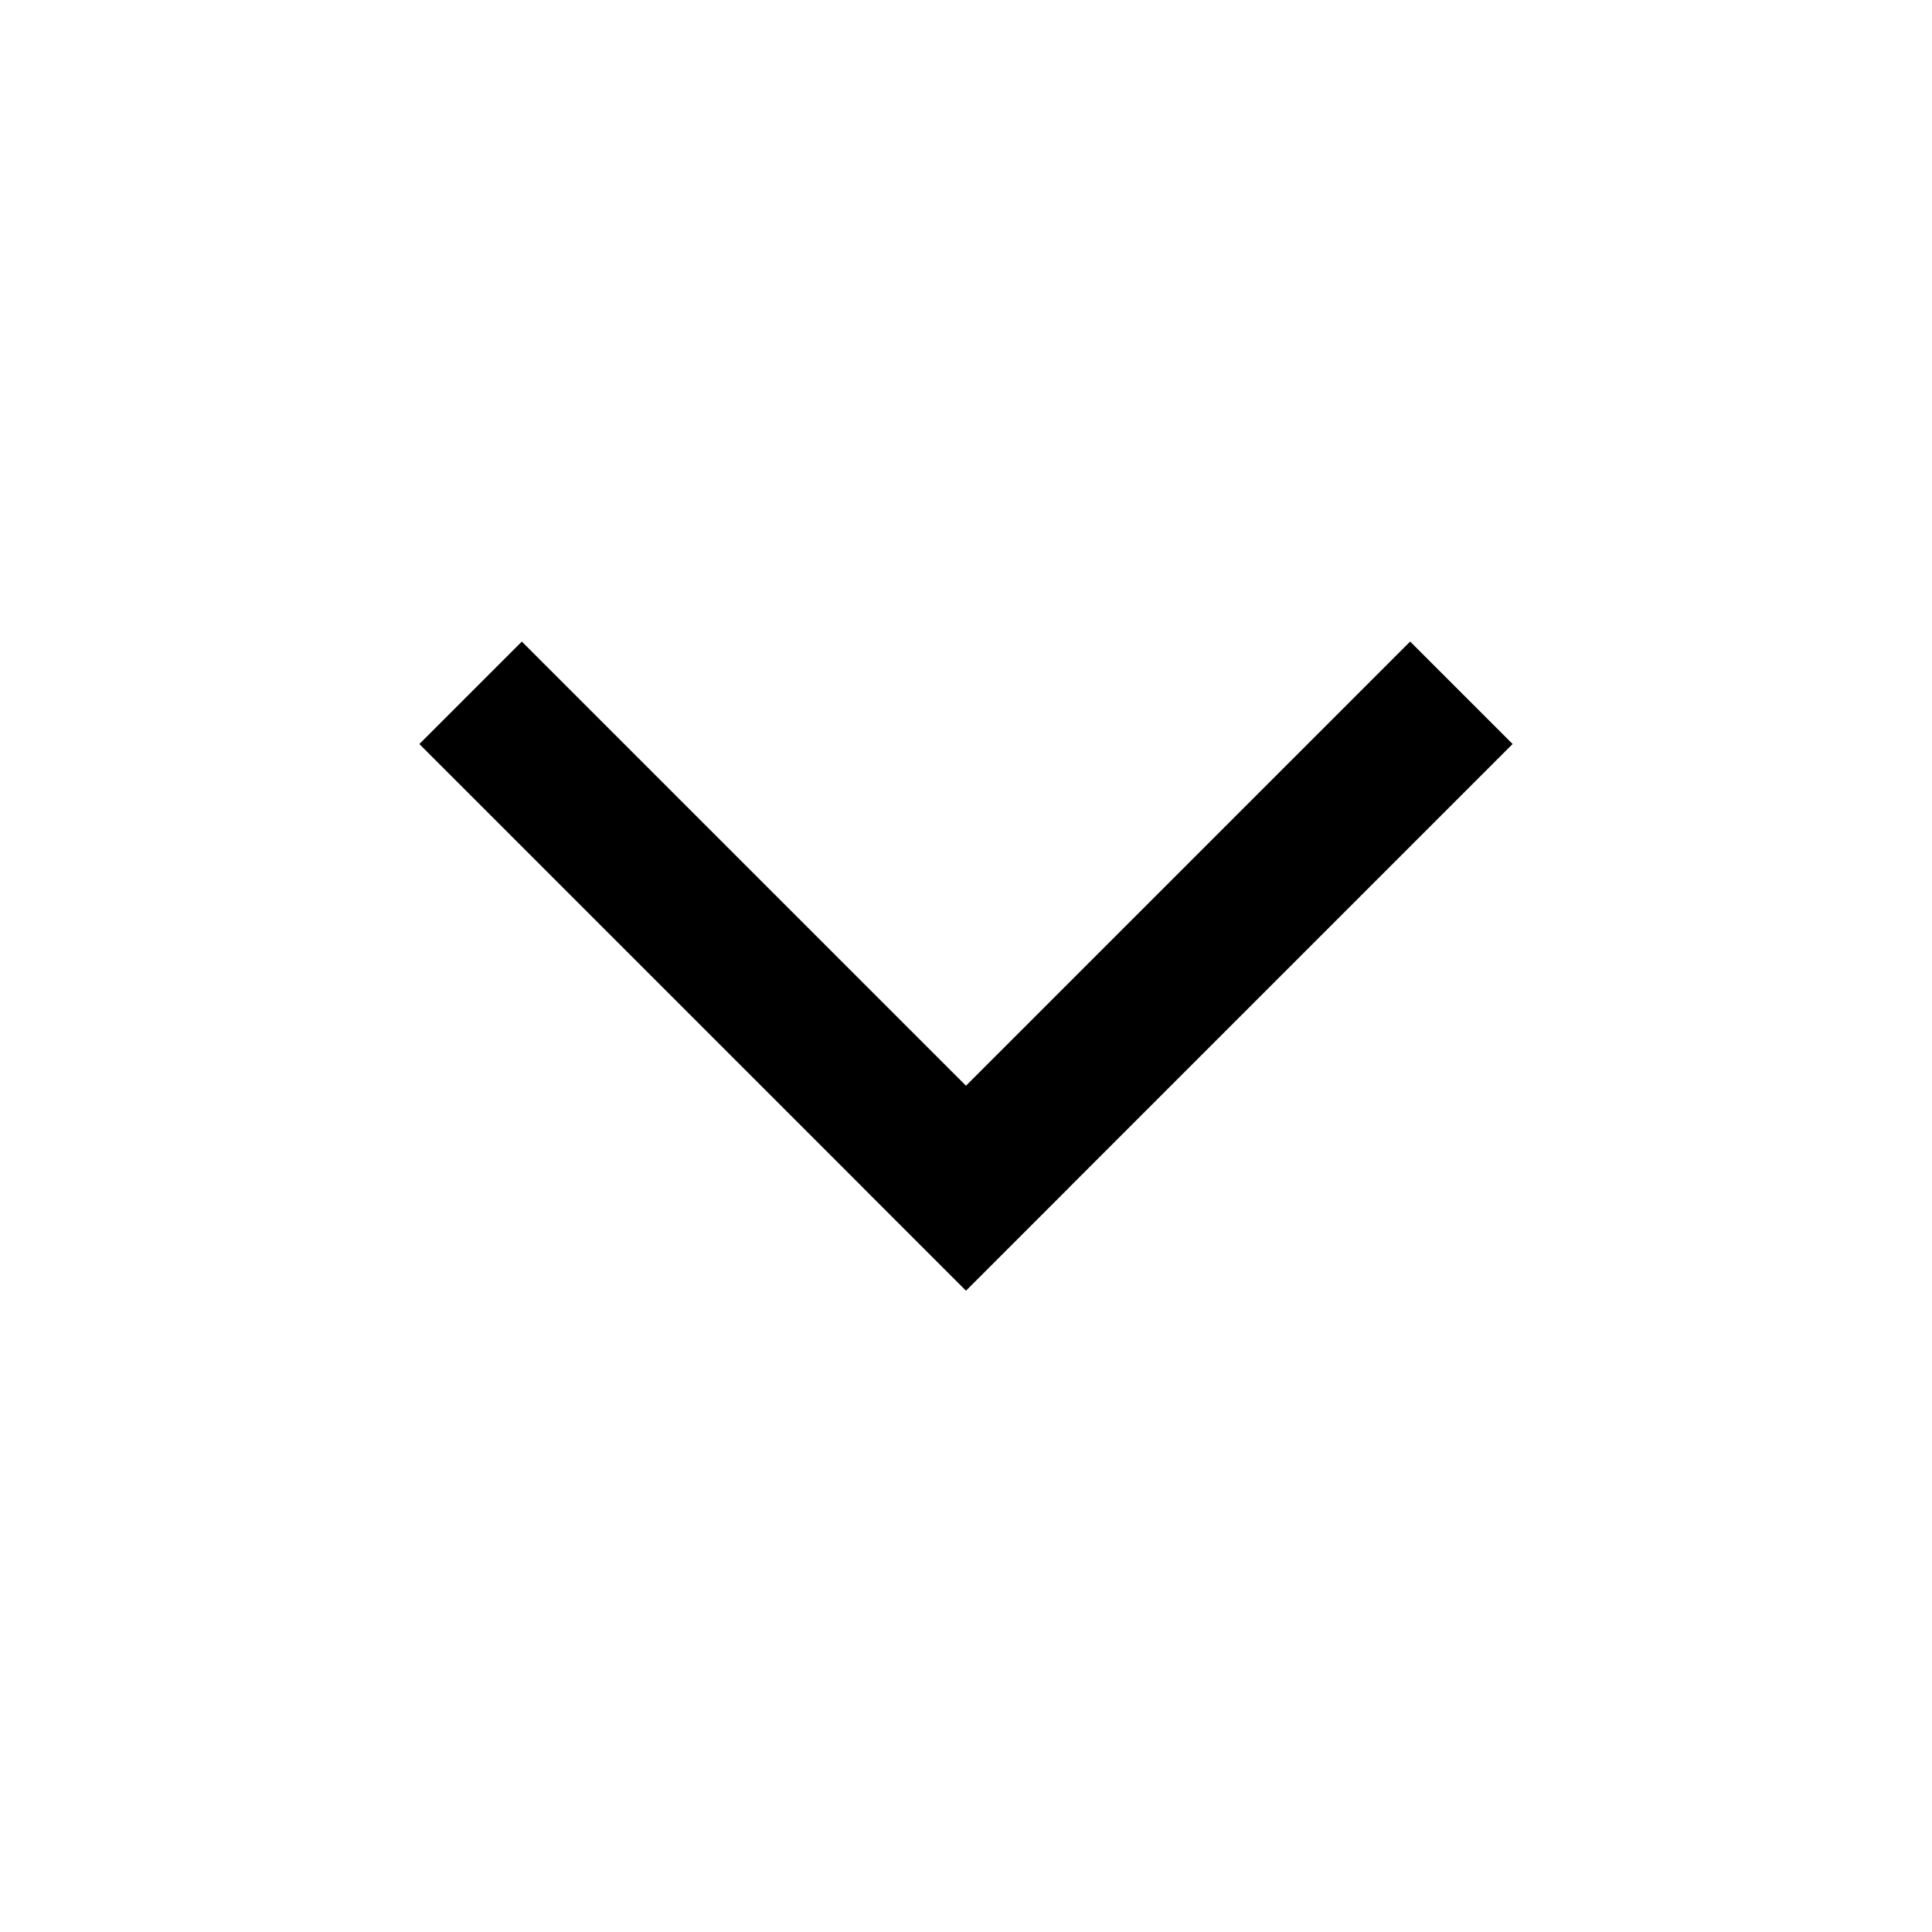
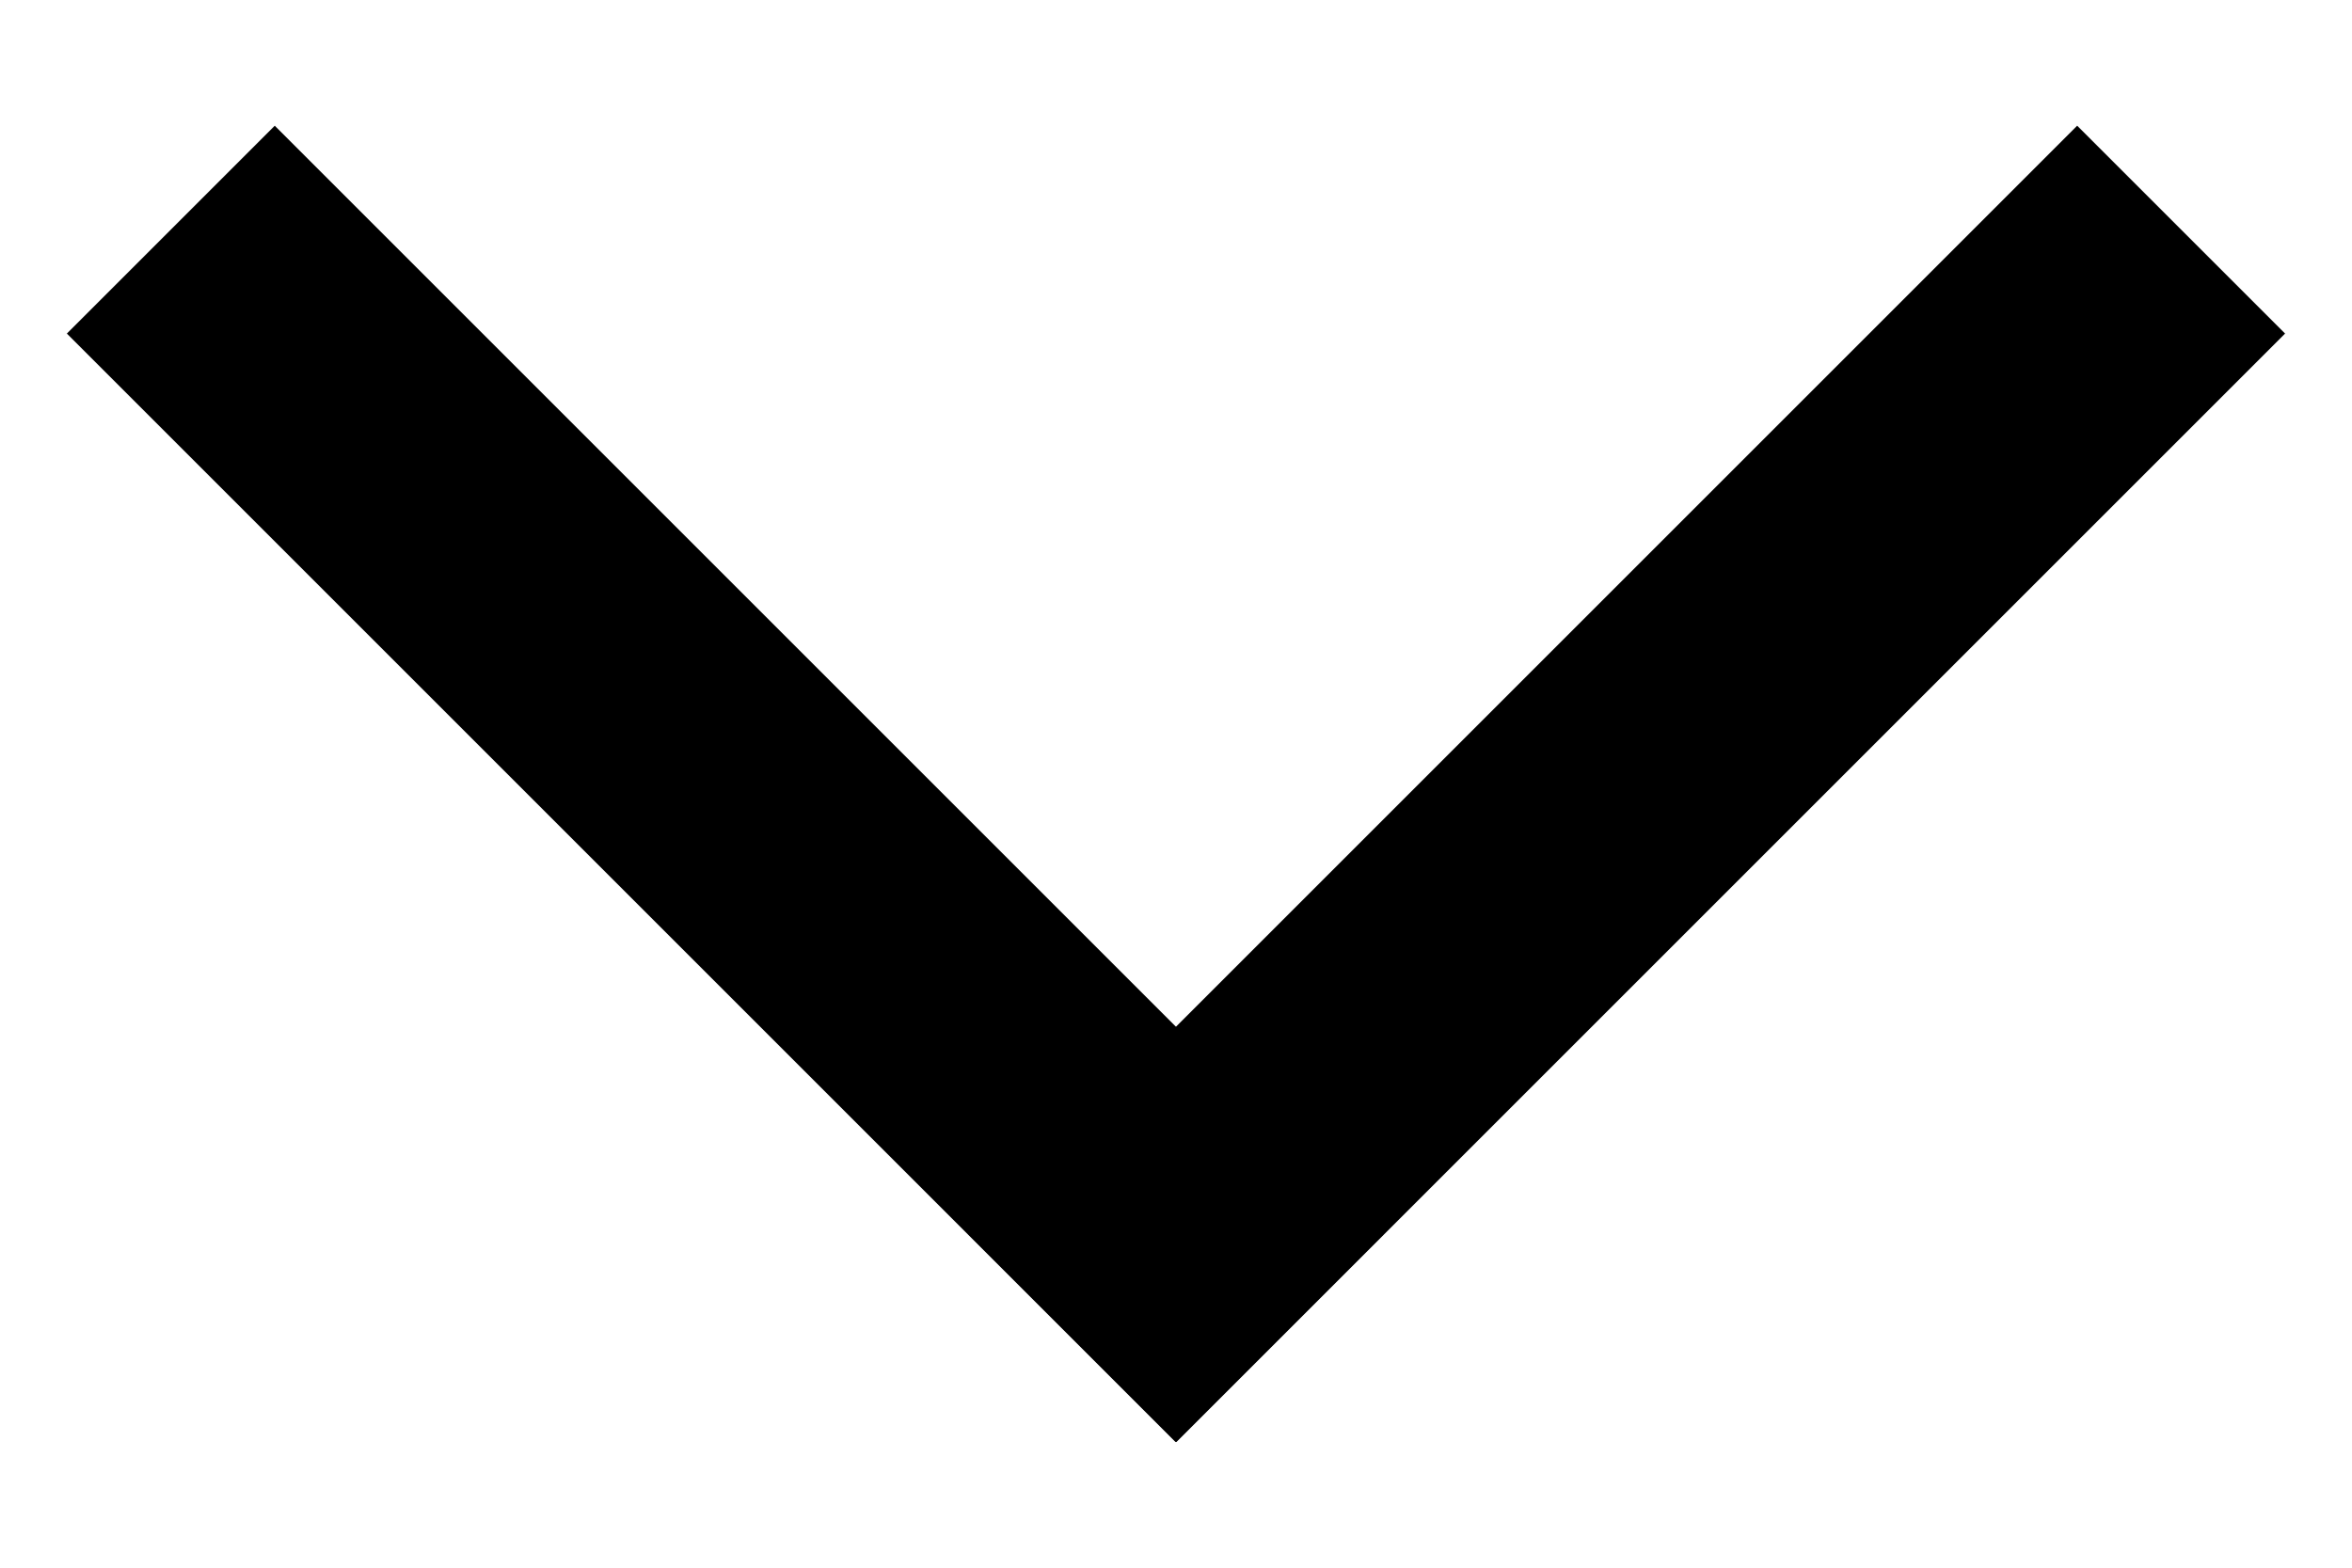
- <svg xmlns="http://www.w3.org/2000/svg" width="20" height="20" viewBox="0 0 20 20" fill="none">
-   <rect x="4.341" y="7.702" width="1.5" height="8" transform="rotate(-45 4.34131 7.7019)" fill="black" />
-   <rect x="8.941" y="12.298" width="8" height="1.5" transform="rotate(-45 8.94116 12.2981)" fill="black" />
+ <svg xmlns="http://www.w3.org/2000/svg" width="12" height="8" viewBox="0 0 12 8" fill="none">
+   <rect x="0.341" y="1.702" width="1.5" height="8" transform="rotate(-45 0.341309 1.7019)" fill="black" />
+   <rect x="4.941" y="6.298" width="8" height="1.5" transform="rotate(-45 4.94141 6.2981)" fill="black" />
</svg>
